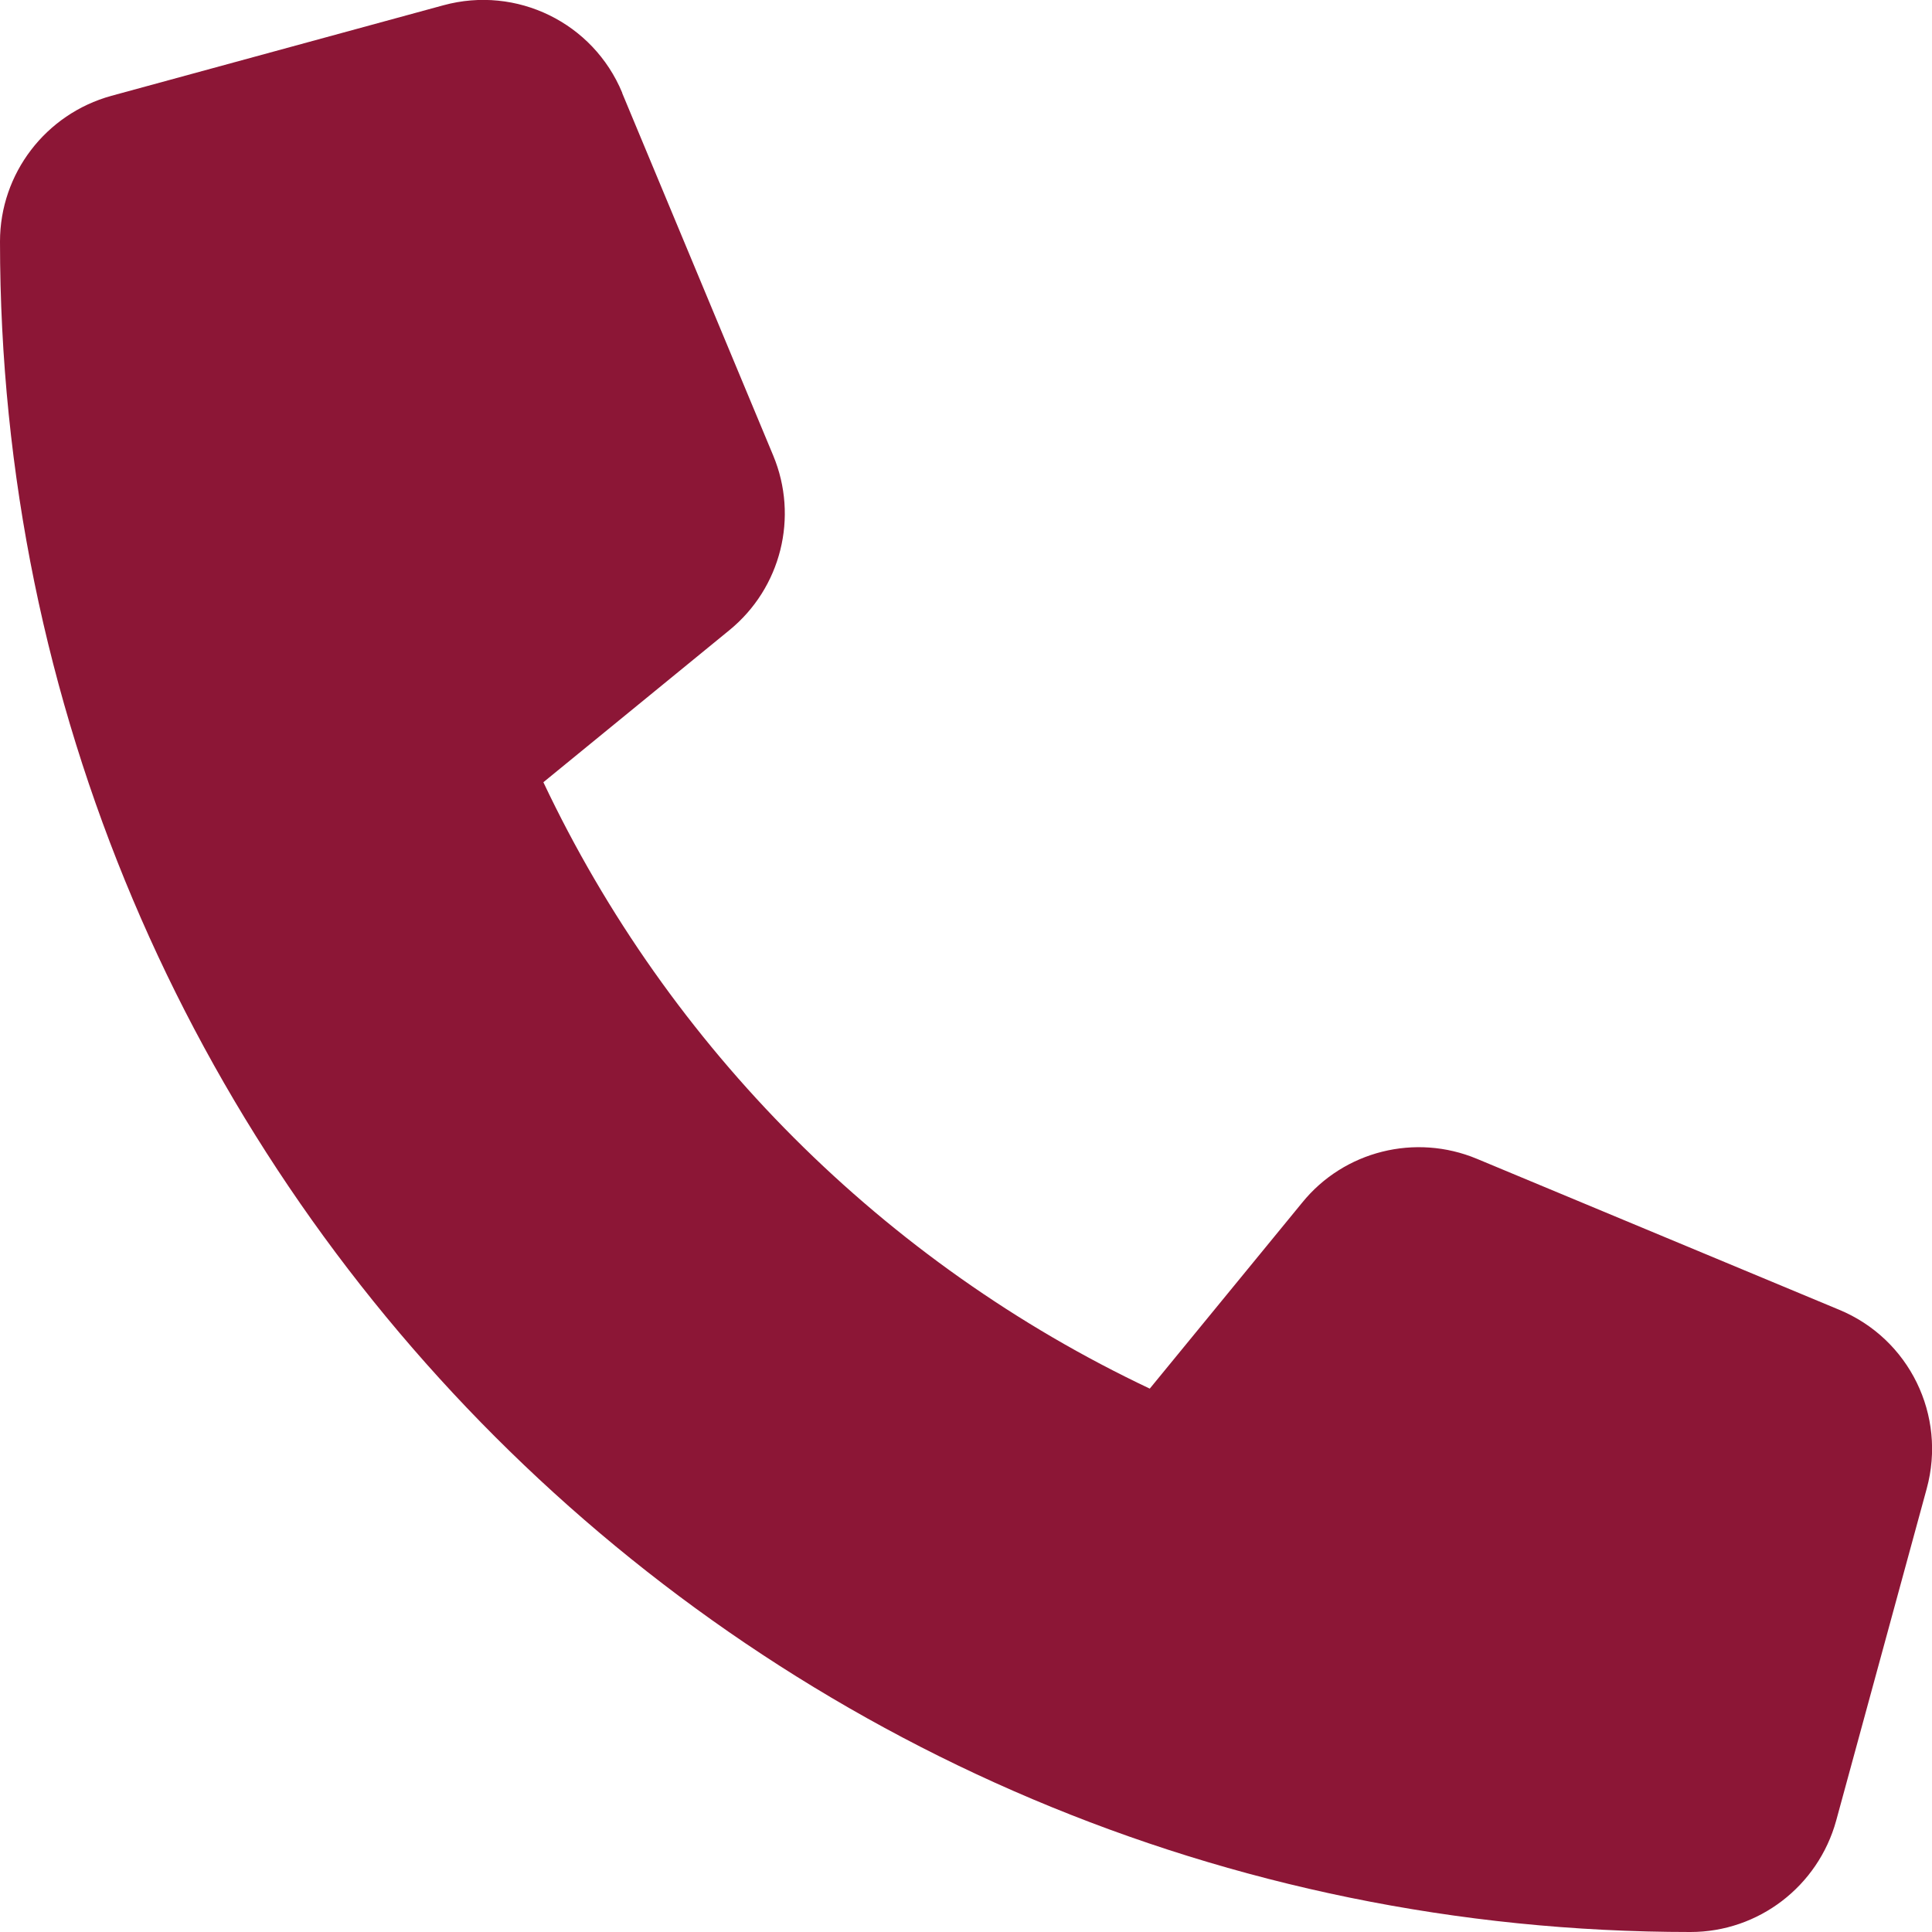
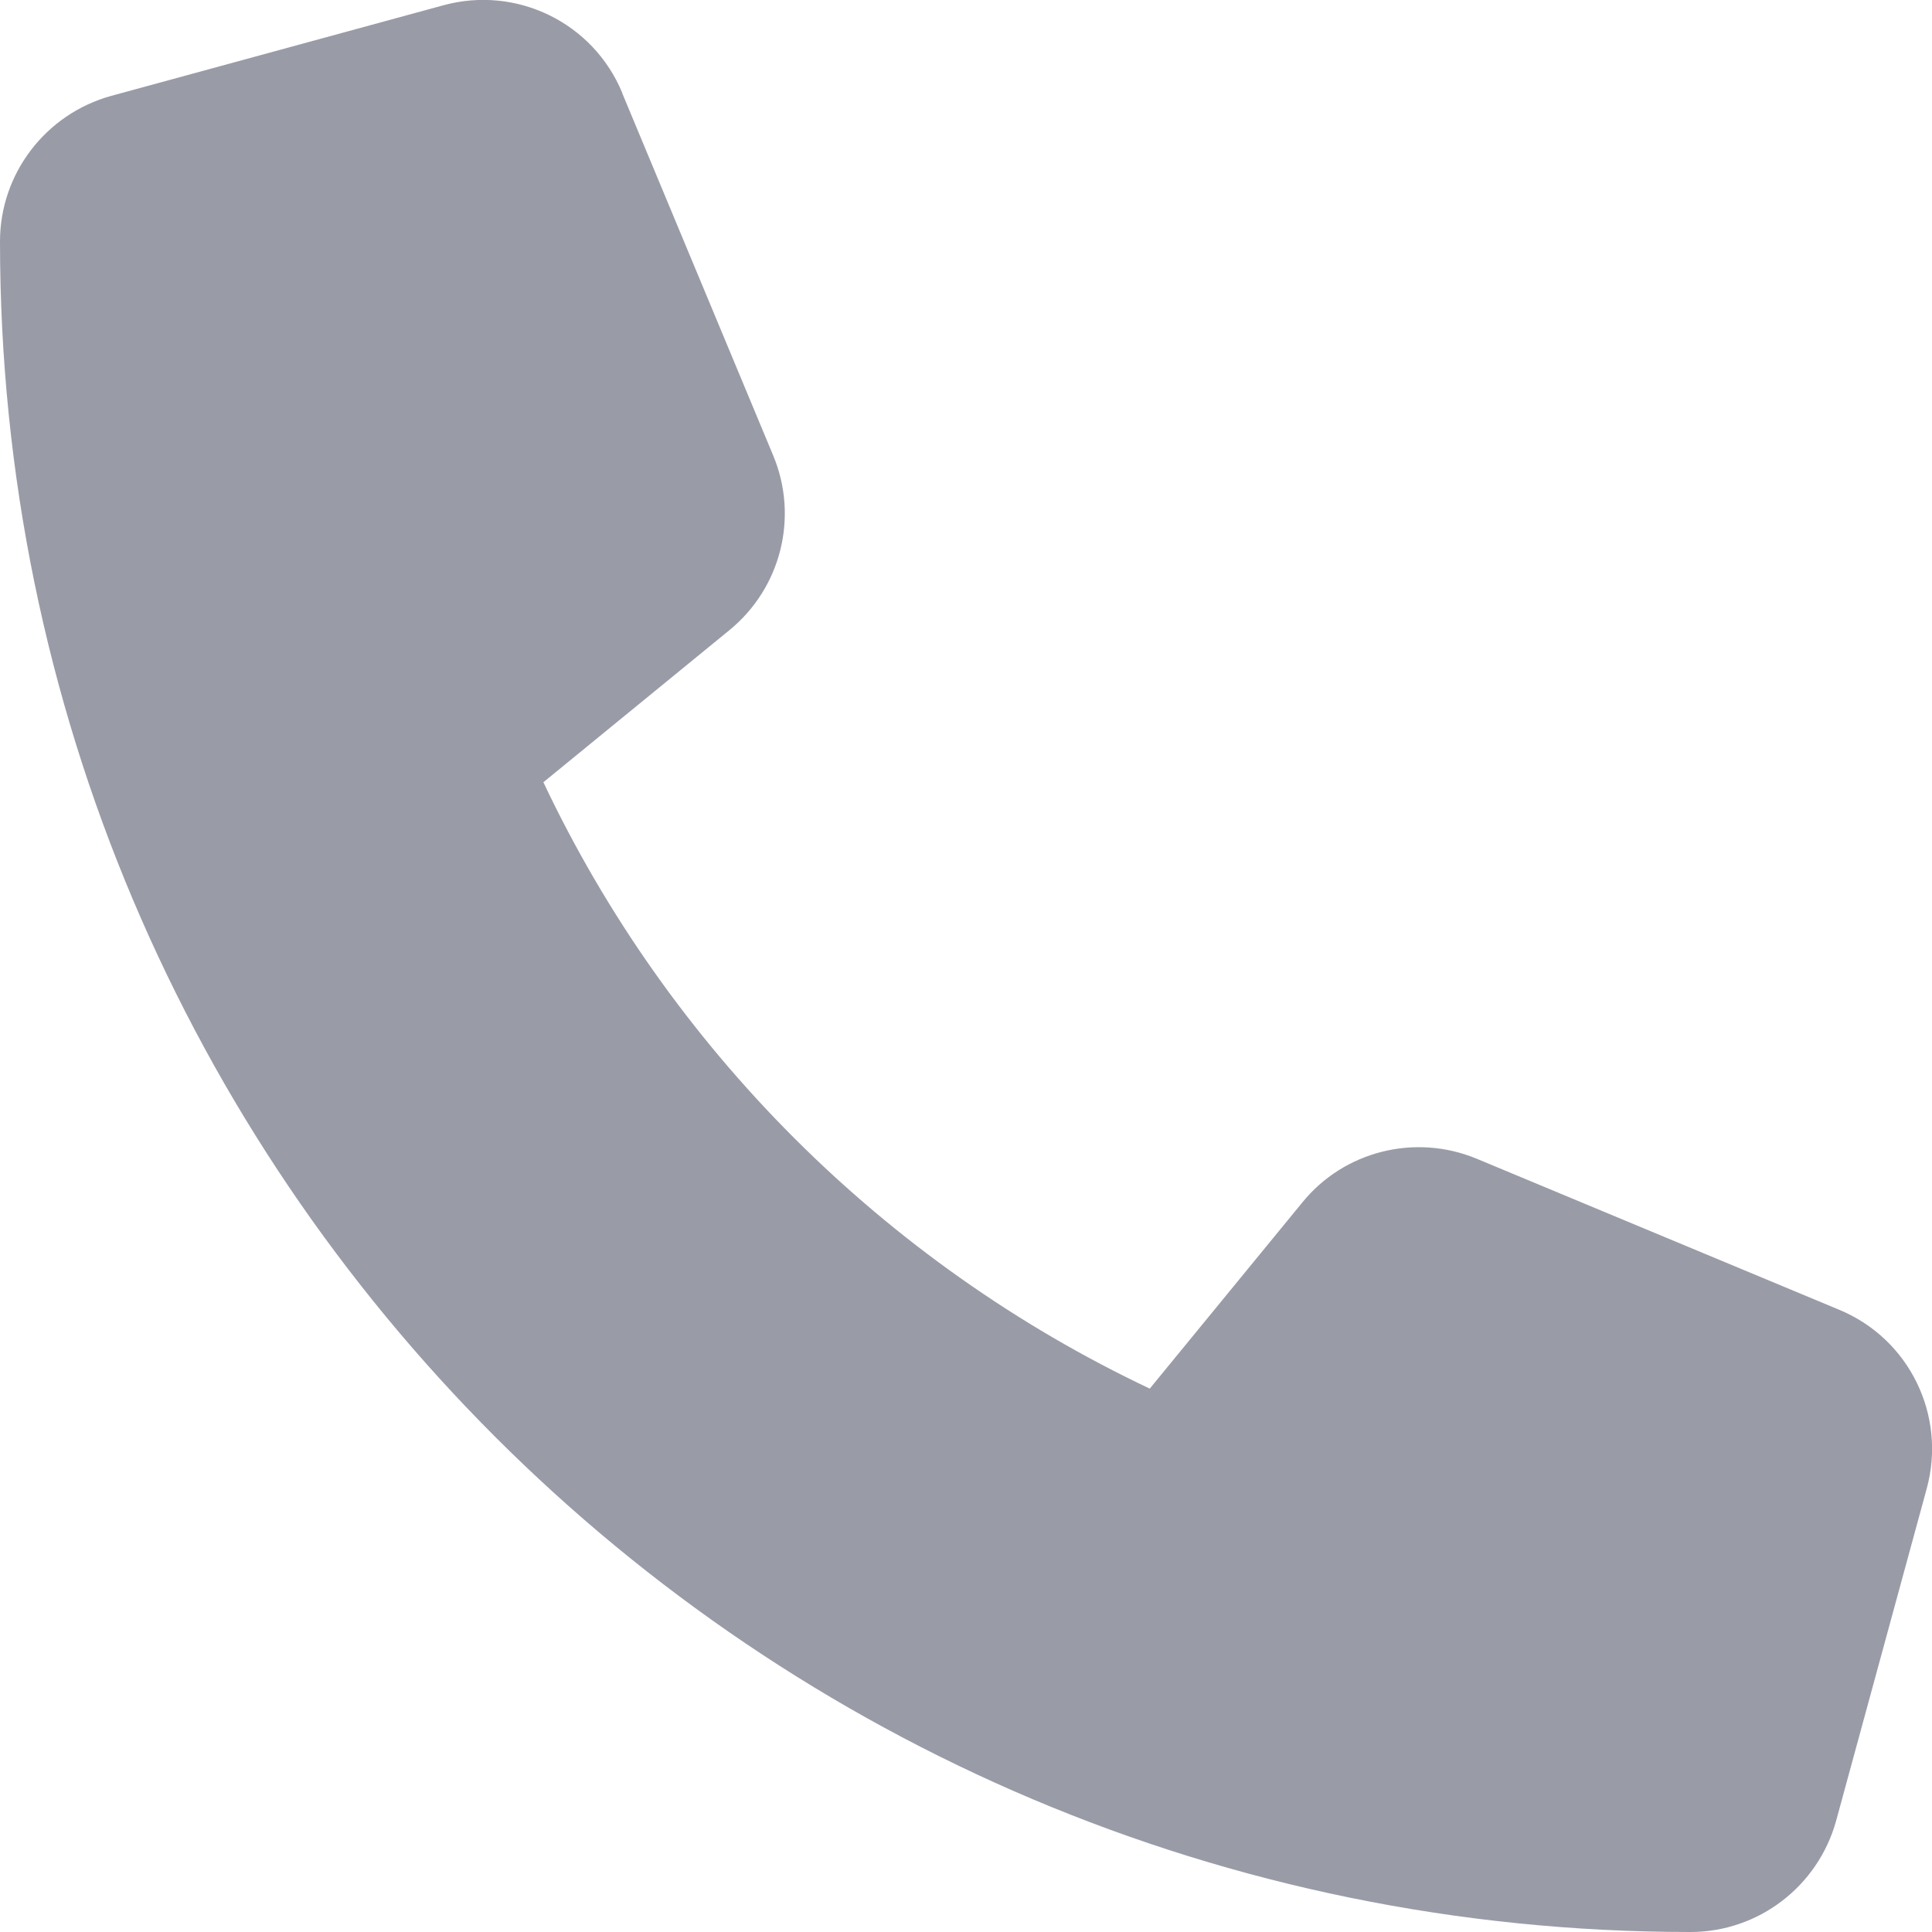
<svg xmlns="http://www.w3.org/2000/svg" viewBox="0 0 512 512">
-   <path fill="#8c1636" d="M164.9 24.6c-7.7-18.6-28-28.5-47.4-23.2l-88 24C12.1 30.2 0 46 0 64C0 311.4 200.6 512 448 512c18 0 33.8-12.1 38.6-29.5l24-88c5.3-19.4-4.6-39.7-23.2-47.4l-96-40c-16.3-6.8-35.2-2.1-46.3 11.6L304.7 368C234.3 334.7 177.3 277.7 144 207.3L193.3 167c13.7-11.2 18.4-30 11.6-46.3l-40-96z" />
+   <path fill="#00052466" d="M164.9 24.6c-7.7-18.6-28-28.5-47.4-23.2l-88 24C12.1 30.2 0 46 0 64C0 311.4 200.6 512 448 512c18 0 33.8-12.1 38.6-29.5l24-88c5.3-19.4-4.6-39.7-23.2-47.4l-96-40c-16.3-6.8-35.2-2.1-46.3 11.6L304.7 368C234.3 334.7 177.3 277.7 144 207.3L193.3 167c13.7-11.2 18.4-30 11.6-46.3l-40-96z" />
</svg>
